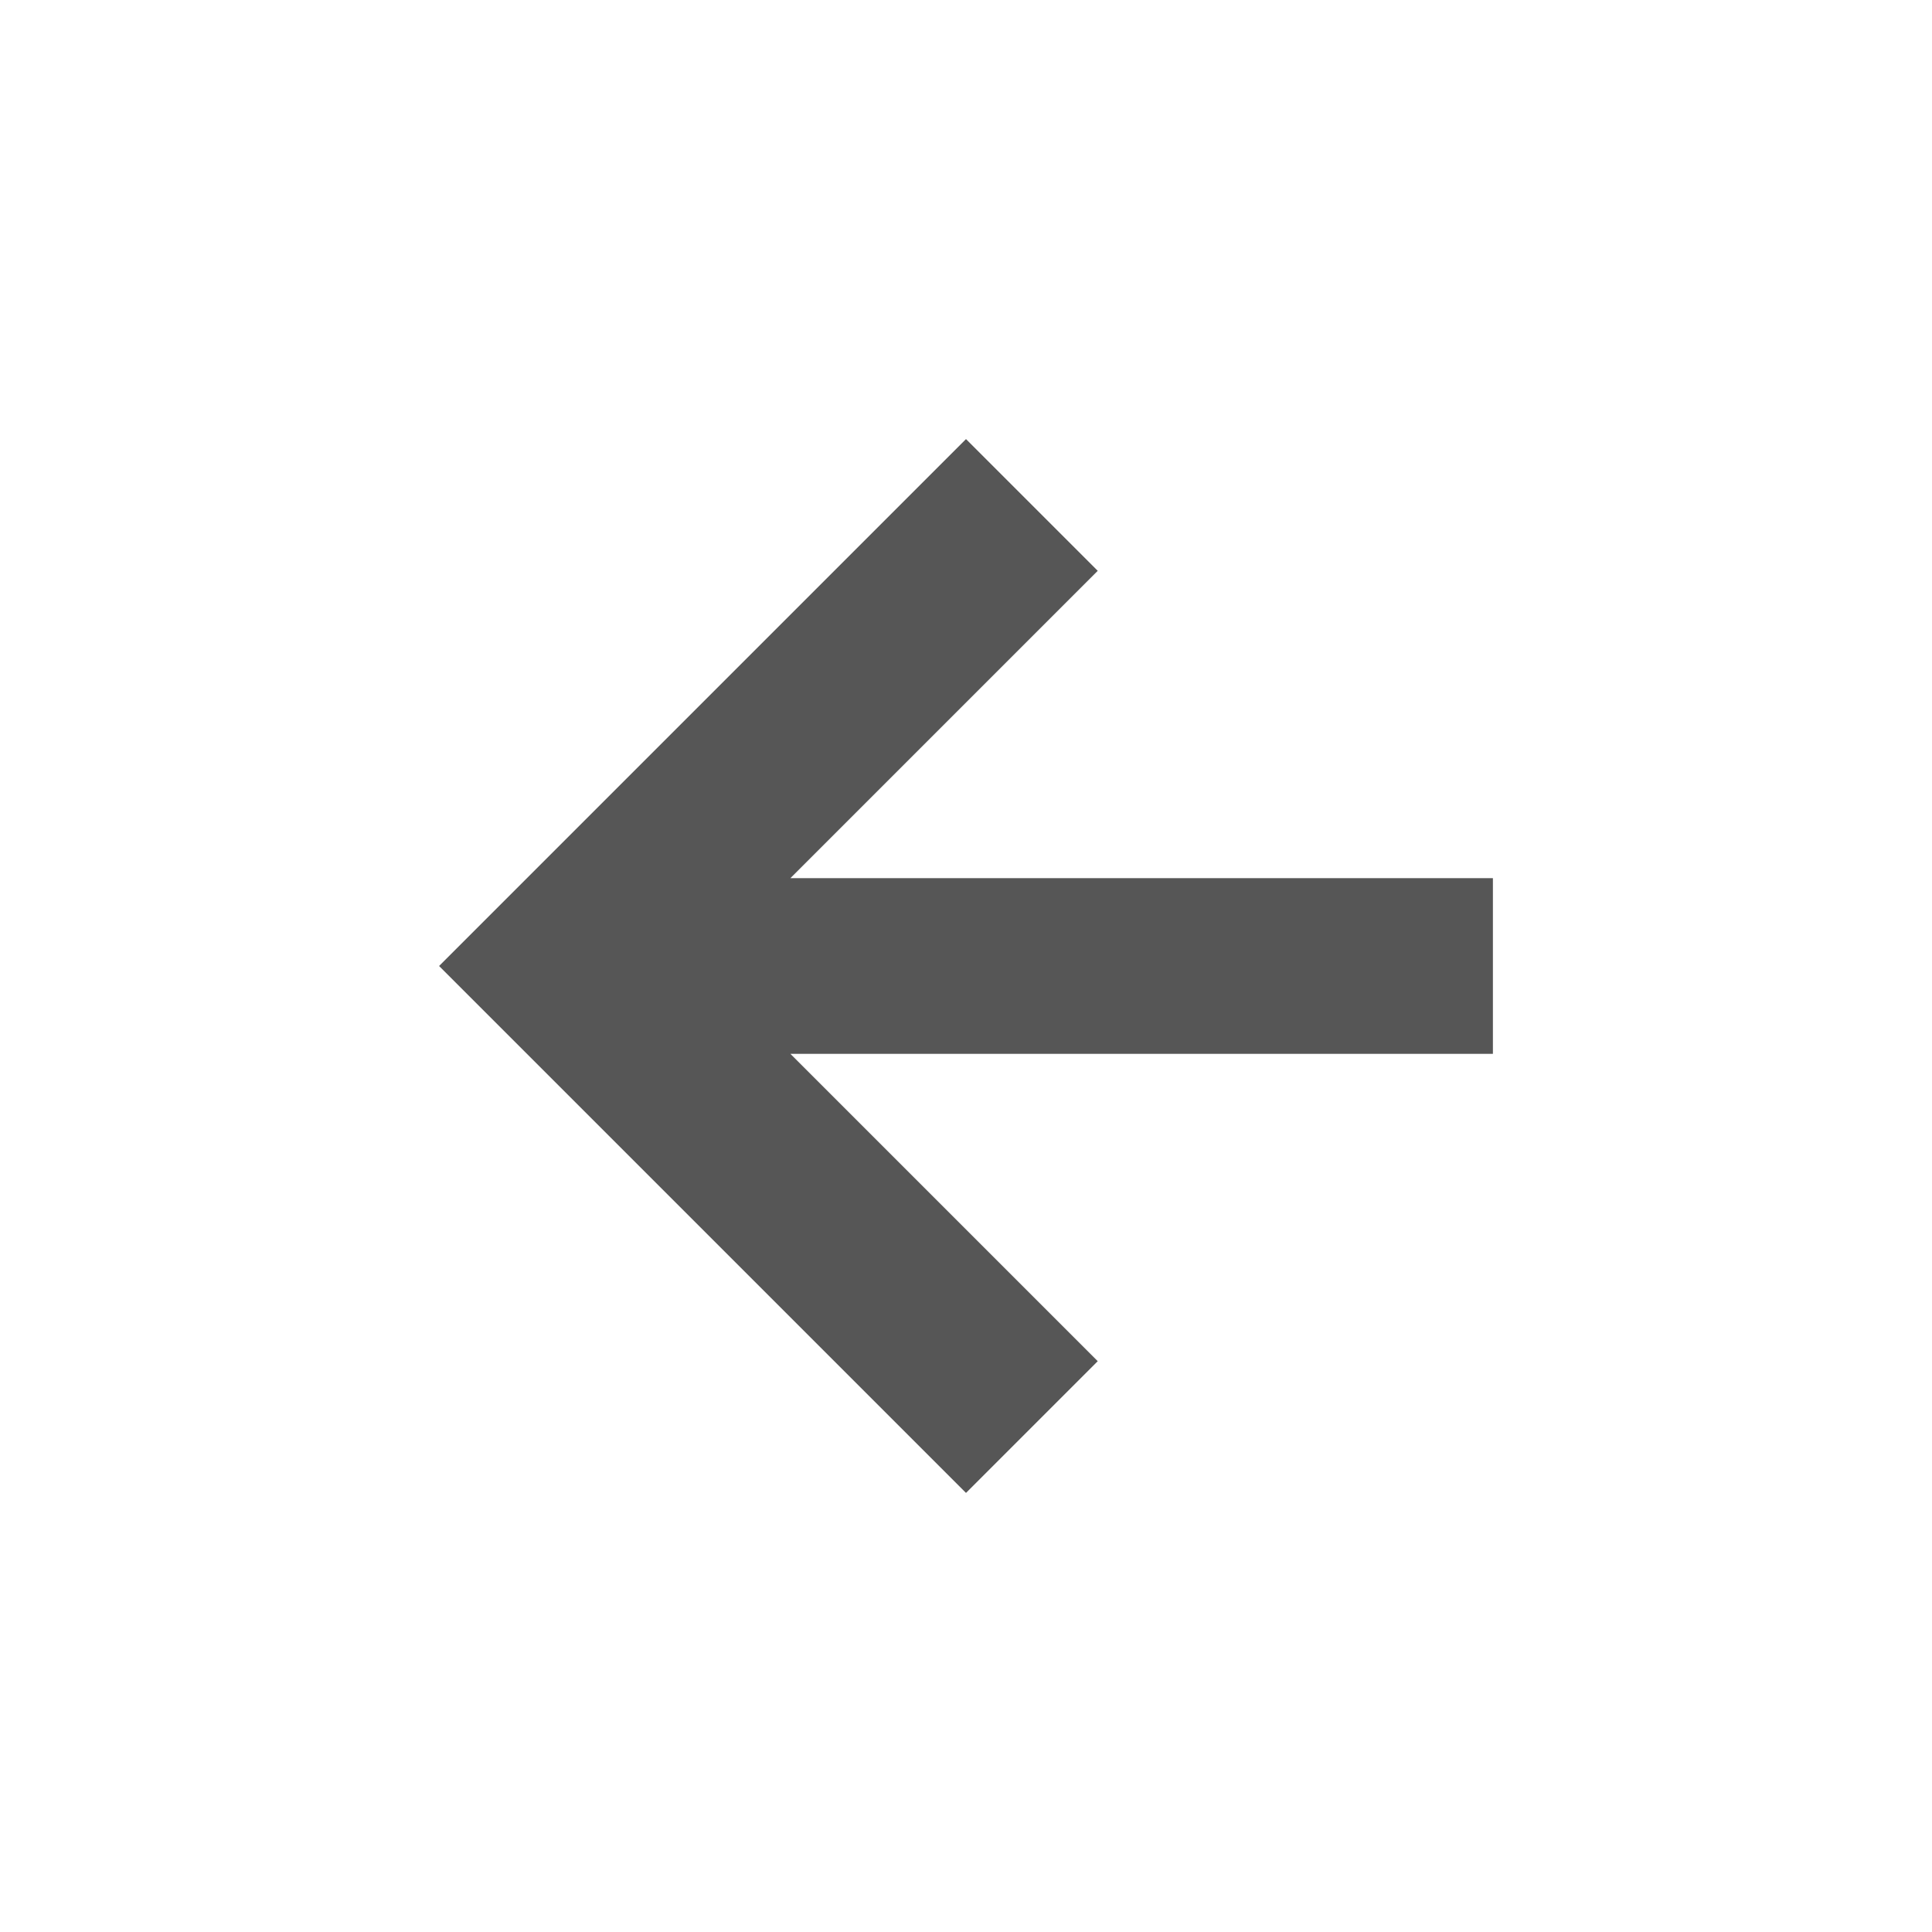
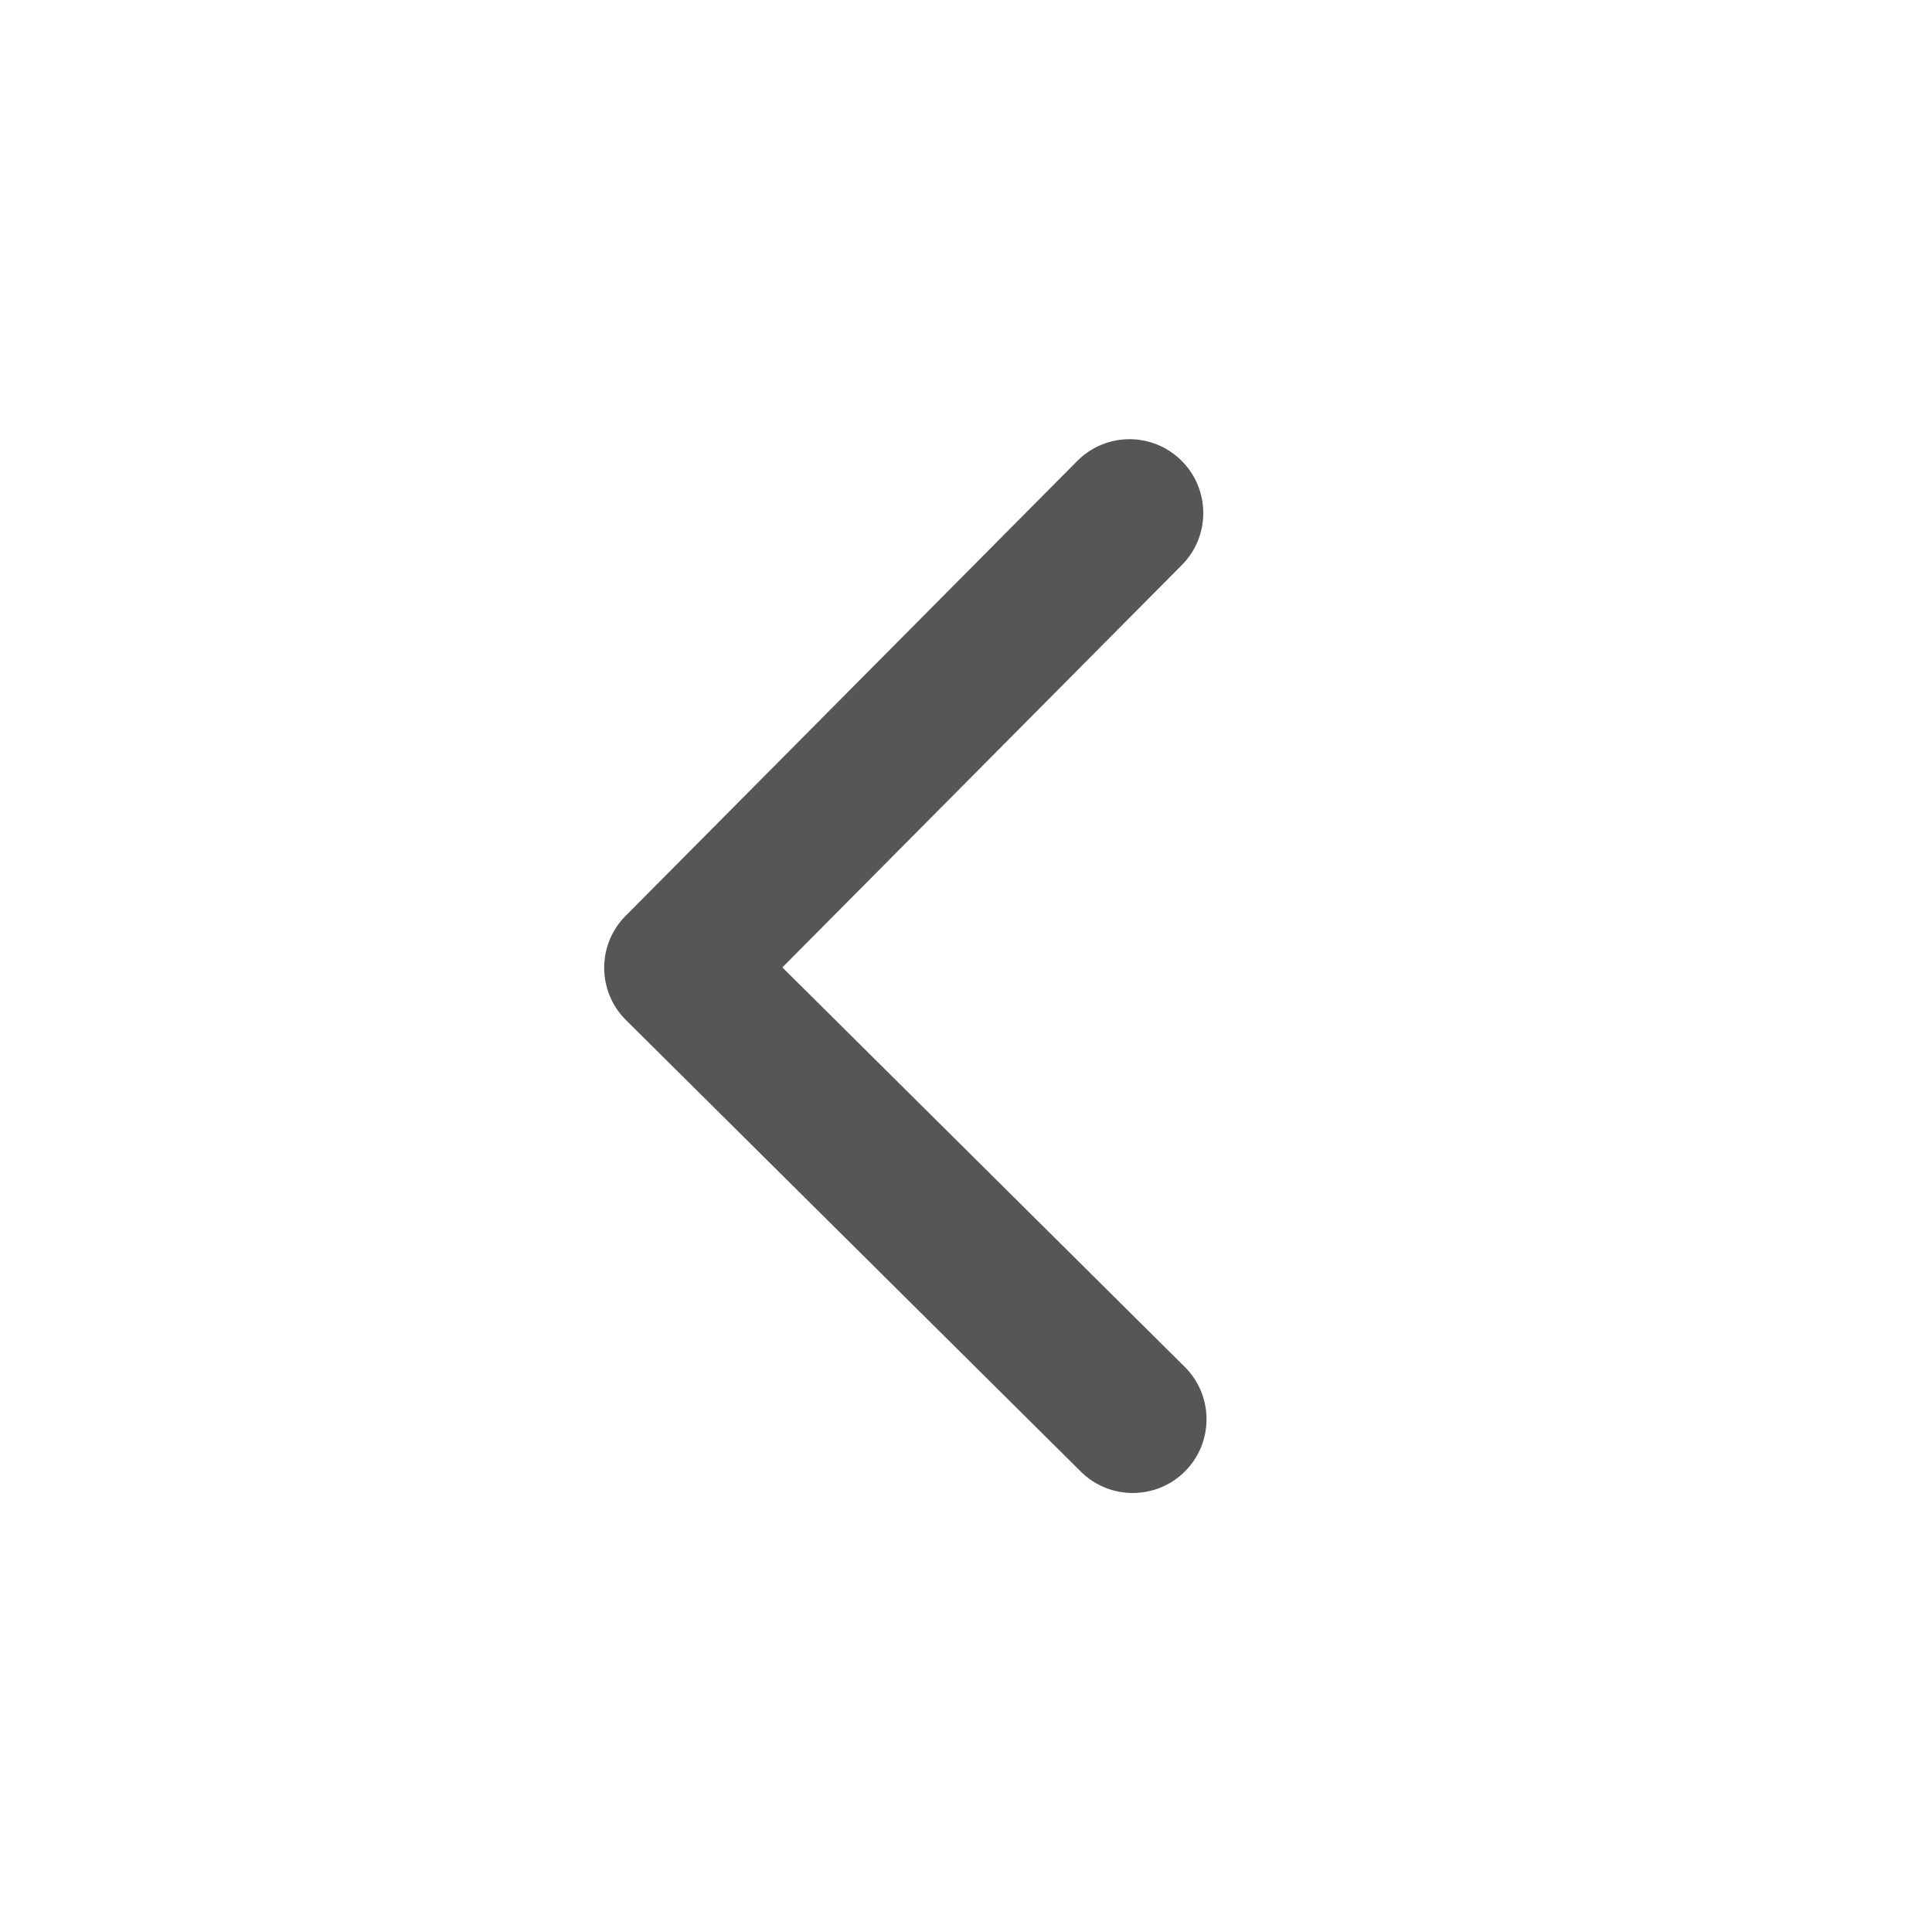
<svg xmlns="http://www.w3.org/2000/svg" width="22" height="22" version="1.1">
  <defs>
-     <style id="current-color-scheme" type="text/css">
-    .ColorScheme-Text { color:#565656; } .ColorScheme-Highlight { color:#5294e2; }
-   </style>
+     <style id="current-color-scheme" type="text/css">.ColorScheme-Text { color:#565656; } .ColorScheme-Highlight { color:#5294e2; }</style>
  </defs>
-   <g transform="matrix(1,0,0,1,3,3)">
-     <path class="ColorScheme-Text" d="M 14,7 H 6 L 9.5,3.5 8,2 2,8 8,14 9.5,12.5 6,9 H 14 Z" style="fill:currentColor" />
-   </g>
+   <path style="fill:currentColor" class="ColorScheme-Text" d="m7.125 10.428 5.141-5.178c0.327-0.33 0.859-0.332 1.188-0.004 0.329 0.327 0.331 0.859 0.004 1.188l-4.549 4.582 4.582 4.549c0.329 0.327 0.331 0.859 0.004 1.188-0.327 0.329-0.859 0.331-1.188 0.004l-5.179-5.141c-0.165-0.164-0.247-0.378-0.248-0.593-7.776e-4 -0.215 0.081-0.43 0.244-0.595z" stroke-width="0" />
</svg>
